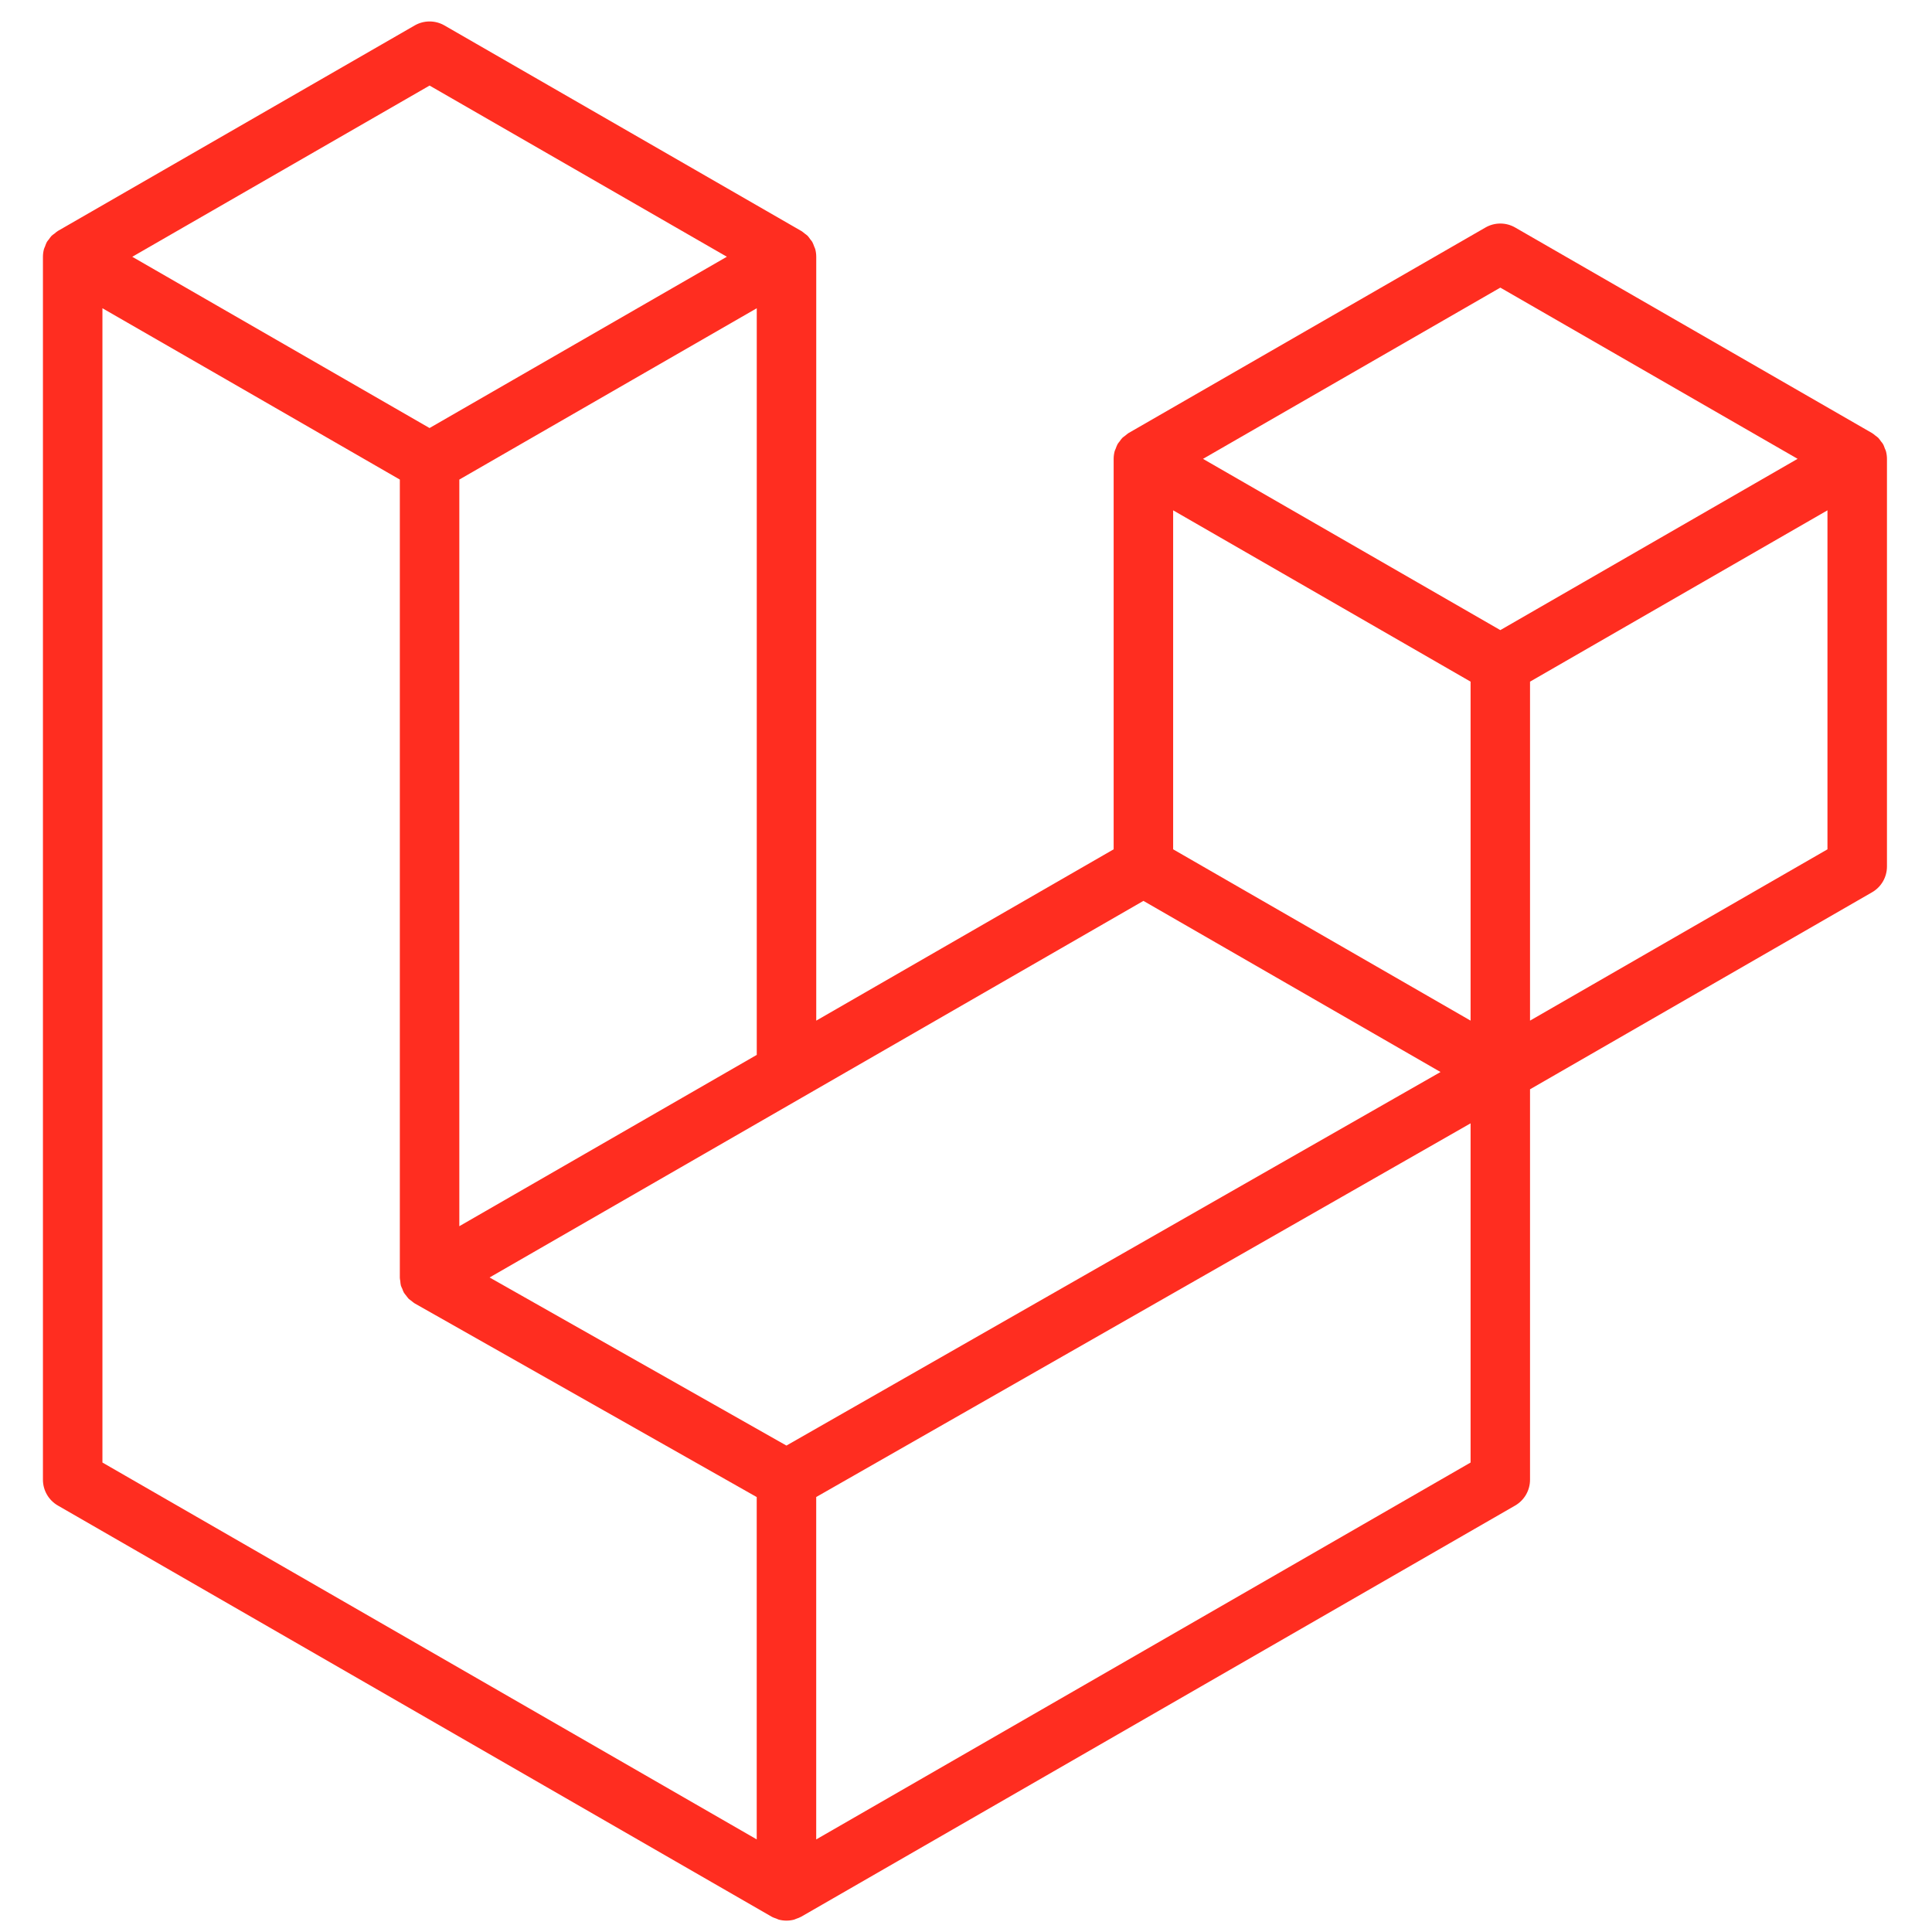
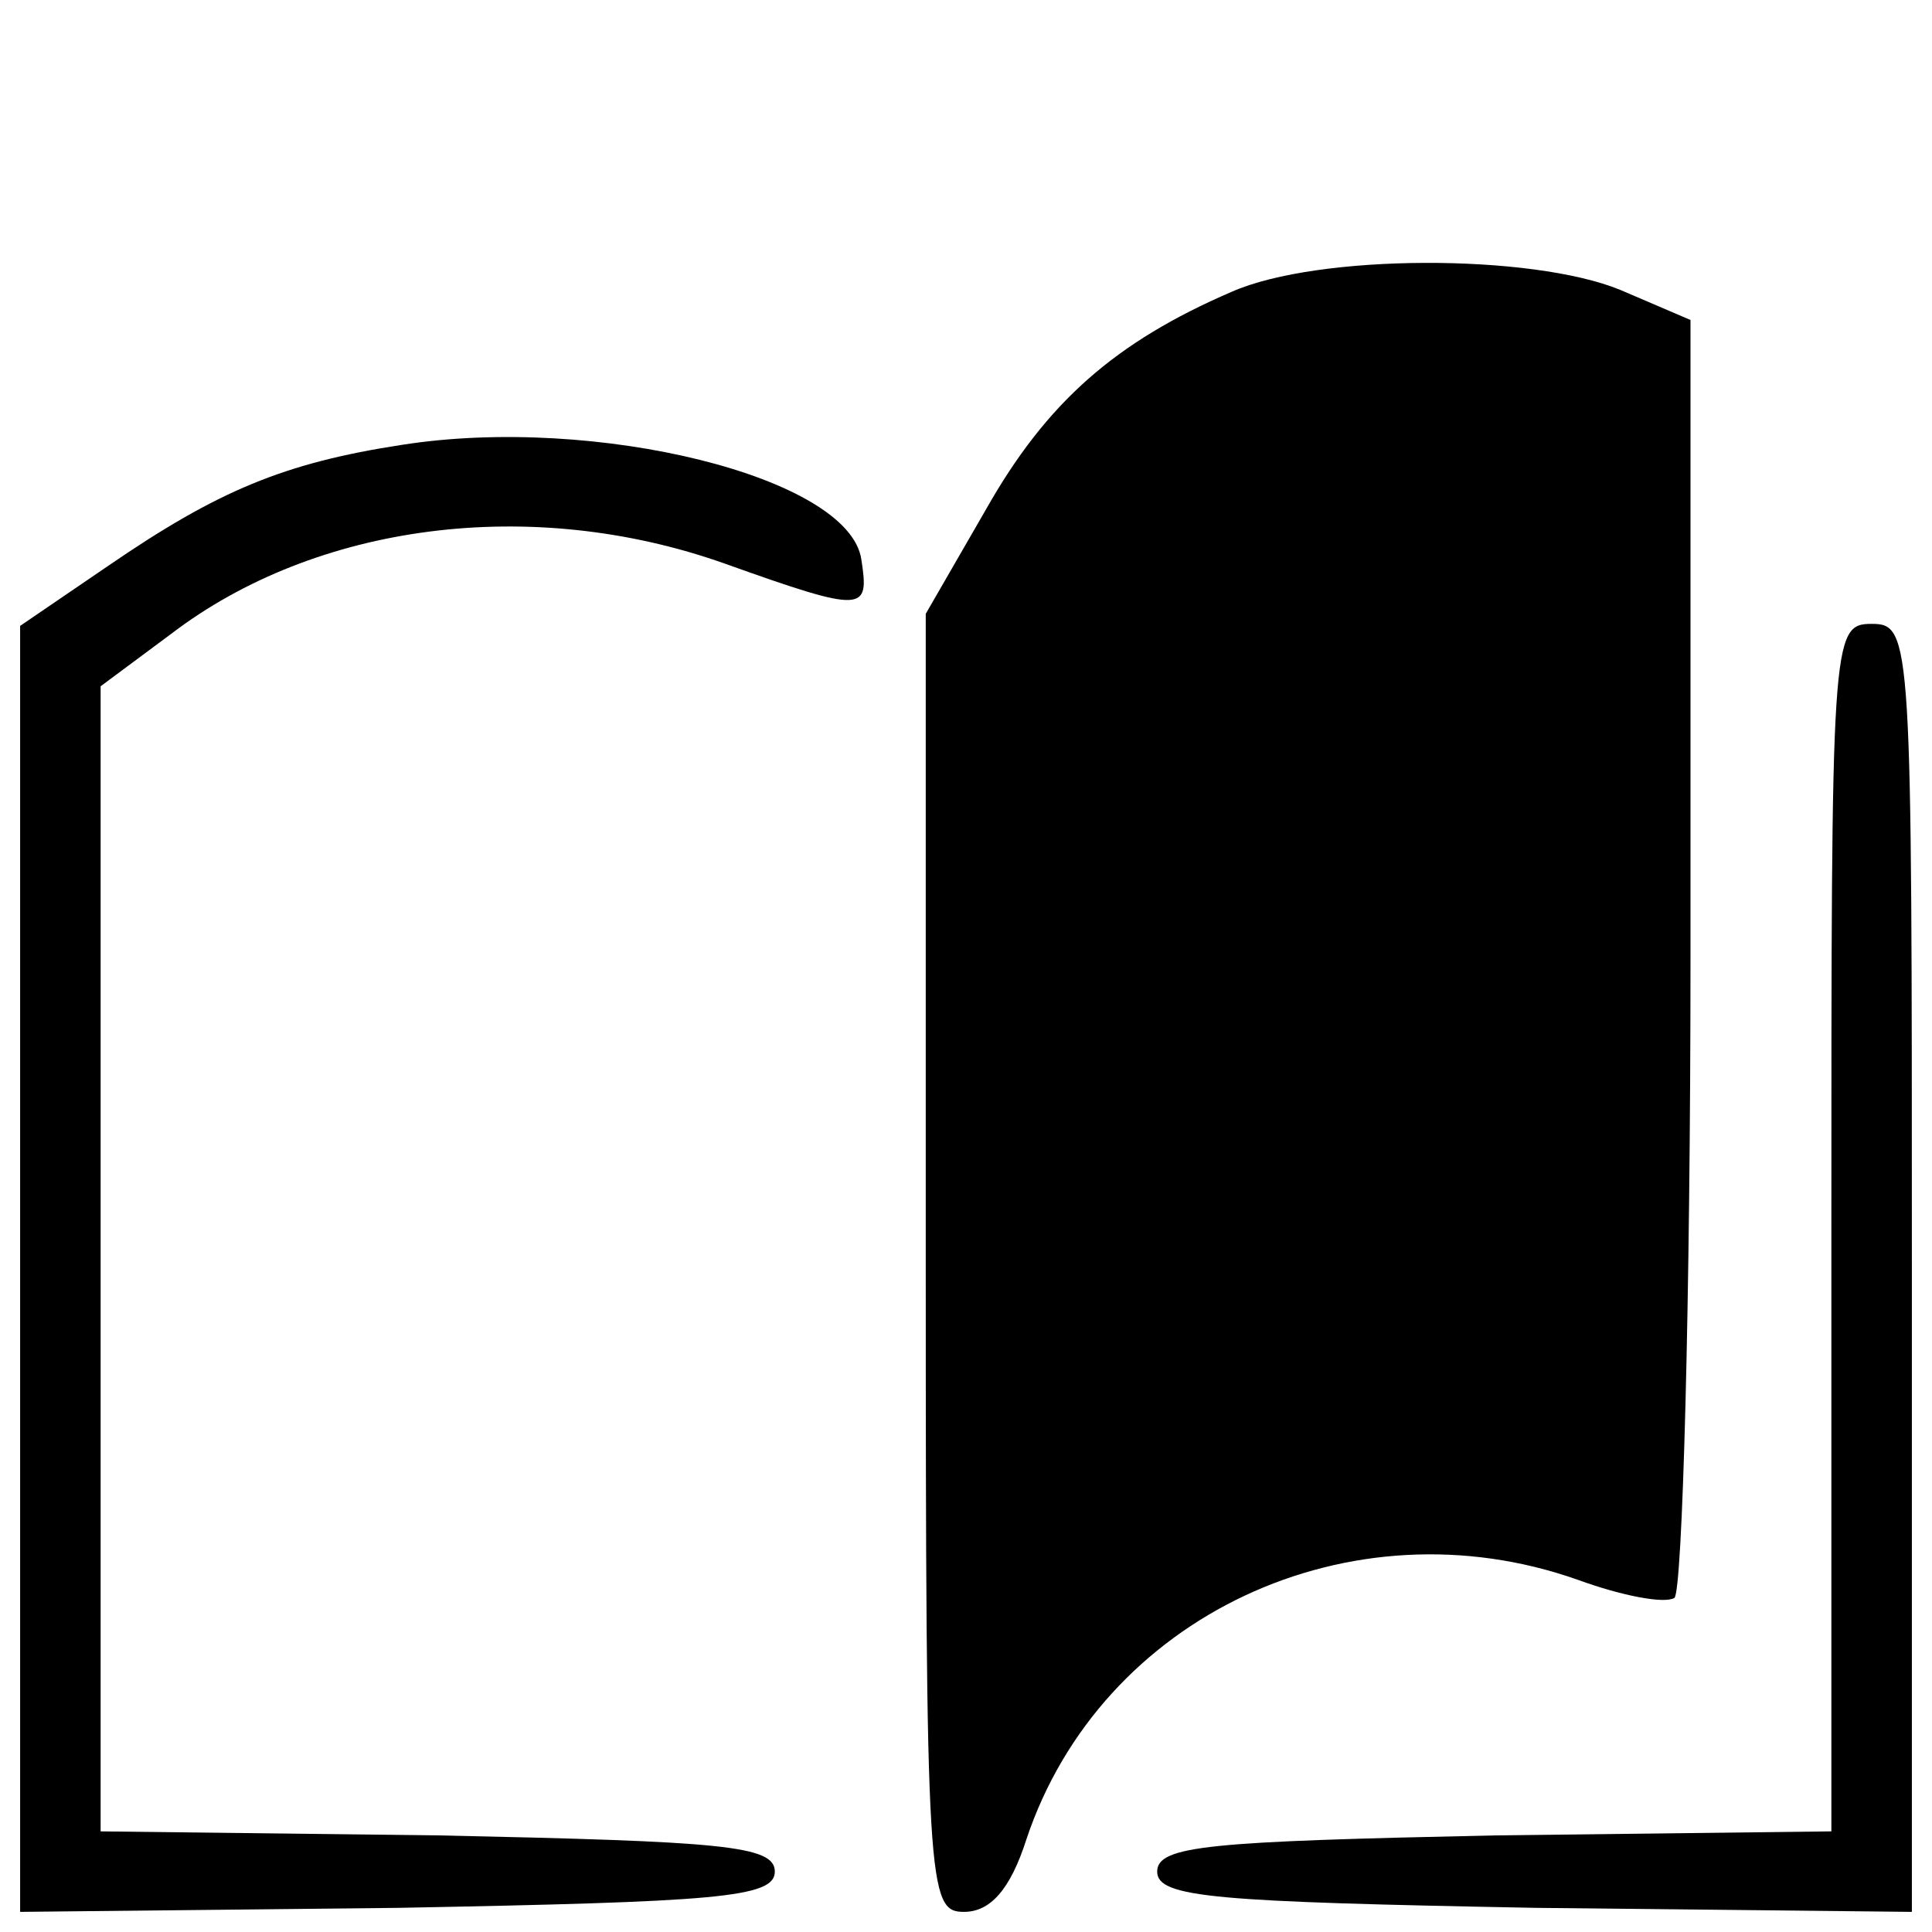
- <svg xmlns="http://www.w3.org/2000/svg" width="166" height="166" viewBox="0 0 166 166" fill="none">
-   <path fill-rule="evenodd" clip-rule="evenodd" d="M162.041 38.759C162.099 38.977 162.129 39.201 162.13 39.426V74.452C162.13 74.902 162.011 75.344 161.786 75.733C161.561 76.122 161.237 76.444 160.847 76.668L131.462 93.594V127.141C131.462 128.054 130.977 128.897 130.186 129.357L68.847 164.683C68.707 164.763 68.554 164.814 68.401 164.868C68.343 164.887 68.289 164.922 68.228 164.938C67.8 165.051 67.349 165.051 66.92 164.938C66.85 164.919 66.786 164.881 66.719 164.855C66.579 164.804 66.432 164.76 66.298 164.683L4.972 129.357C4.583 129.133 4.259 128.81 4.034 128.421C3.808 128.032 3.69 127.591 3.689 127.141L3.689 22.063C3.689 21.834 3.721 21.61 3.779 21.393C3.798 21.32 3.843 21.253 3.868 21.179C3.916 21.045 3.961 20.908 4.031 20.783C4.079 20.7 4.149 20.633 4.206 20.557C4.28 20.454 4.347 20.349 4.433 20.26C4.506 20.186 4.602 20.132 4.685 20.068C4.778 19.992 4.861 19.909 4.966 19.848L35.633 2.185C36.022 1.961 36.462 1.844 36.91 1.844C37.358 1.844 37.798 1.961 38.186 2.185L68.851 19.848H68.857C68.959 19.912 69.045 19.992 69.138 20.065C69.221 20.129 69.313 20.186 69.387 20.257C69.476 20.349 69.54 20.454 69.616 20.557C69.671 20.633 69.744 20.7 69.789 20.783C69.862 20.911 69.904 21.045 69.955 21.179C69.98 21.253 70.025 21.32 70.044 21.396C70.103 21.614 70.133 21.838 70.133 22.063V87.694L95.686 72.974V39.423C95.686 39.2 95.718 38.973 95.775 38.759C95.798 38.683 95.839 38.615 95.865 38.542C95.916 38.408 95.96 38.271 96.031 38.146C96.079 38.063 96.149 37.996 96.203 37.92C96.279 37.818 96.343 37.712 96.433 37.623C96.506 37.549 96.599 37.495 96.681 37.431C96.777 37.355 96.86 37.272 96.962 37.211L127.633 19.548C128.021 19.324 128.461 19.206 128.91 19.206C129.358 19.206 129.798 19.324 130.186 19.548L160.85 37.211C160.959 37.275 161.042 37.355 161.137 37.428C161.217 37.492 161.31 37.549 161.383 37.62C161.473 37.712 161.536 37.818 161.613 37.92C161.67 37.996 161.741 38.063 161.785 38.146C161.859 38.271 161.9 38.408 161.951 38.542C161.98 38.615 162.021 38.683 162.041 38.759ZM157.018 72.974V43.848L146.287 50.028L131.462 58.568V87.694L157.021 72.974H157.018ZM126.354 125.663V96.518L111.771 104.85L70.13 128.626V158.046L126.354 125.663ZM8.801 26.485V125.663L65.018 158.043V128.629L35.649 112L35.64 111.994L35.627 111.988C35.528 111.93 35.445 111.847 35.353 111.777C35.273 111.713 35.18 111.662 35.11 111.592L35.104 111.582C35.021 111.502 34.963 111.403 34.893 111.314C34.829 111.228 34.753 111.154 34.702 111.065L34.699 111.055C34.641 110.96 34.606 110.845 34.565 110.736C34.523 110.64 34.469 110.551 34.443 110.449C34.411 110.328 34.405 110.197 34.392 110.072C34.379 109.976 34.354 109.881 34.354 109.785V109.778V41.205L19.532 32.662L8.801 26.485ZM36.913 7.35L11.364 22.063L36.907 36.777L62.453 22.06L36.907 7.35H36.913ZM50.2 99.174L65.022 90.637V26.485L54.291 32.665L39.466 41.205V105.357L50.2 99.174ZM128.91 24.713L103.363 39.426L128.91 54.14L154.453 39.423L128.91 24.713ZM126.354 58.568L111.529 50.028L100.798 43.848V72.974L115.619 81.511L126.354 87.694V58.568ZM67.571 124.205L105.042 102.803L123.772 92.109L98.245 77.405L68.854 94.334L42.066 109.762L67.571 124.205Z" fill="#FF2D20" />
+ <svg xmlns="http://www.w3.org/2000/svg" version="1.0" width="96pt" height="96pt" viewBox="0 0 96 96" preserveAspectRatio="xMidYMid meet">
+   <g transform="translate(0,96) scale(0.1,-0.1)" fill="#000000" stroke="none">
+     <path d="M612 815 c-58 -25 -92 -55 -122 -108 l-30 -52 0 -322 c0 -312 1 -323 19 -323 13 0 23 11 31 36 37 111 161 169 274 129 22 -8 43 -12 48 -9 4 3 8 147 8 320 l0 315 -35 15 c-44 18 -150 18 -193 -1z" />
+     <path d="M200 739 c-59 -9 -92 -23 -146 -60 l-44 -30 0 -320 0 -319 188 2 c158 3 187 5 187 18 0 13 -26 15 -167 18 l-168 2 0 285 0 284 35 26 c72 55 179 69 275 35 70 -25 72 -24 68 2 -6 41 -132 72 -228 57z" />
+     <path d="M910 350 l0 -300 -167 -2 c-142 -3 -168 -5 -168 -18 0 -13 29 -15 188 -18 l187 -2 0 320 c0 313 0 320 -20 320 -20 0 -20 -7 -20 -300z" />
+   </g>
</svg>
